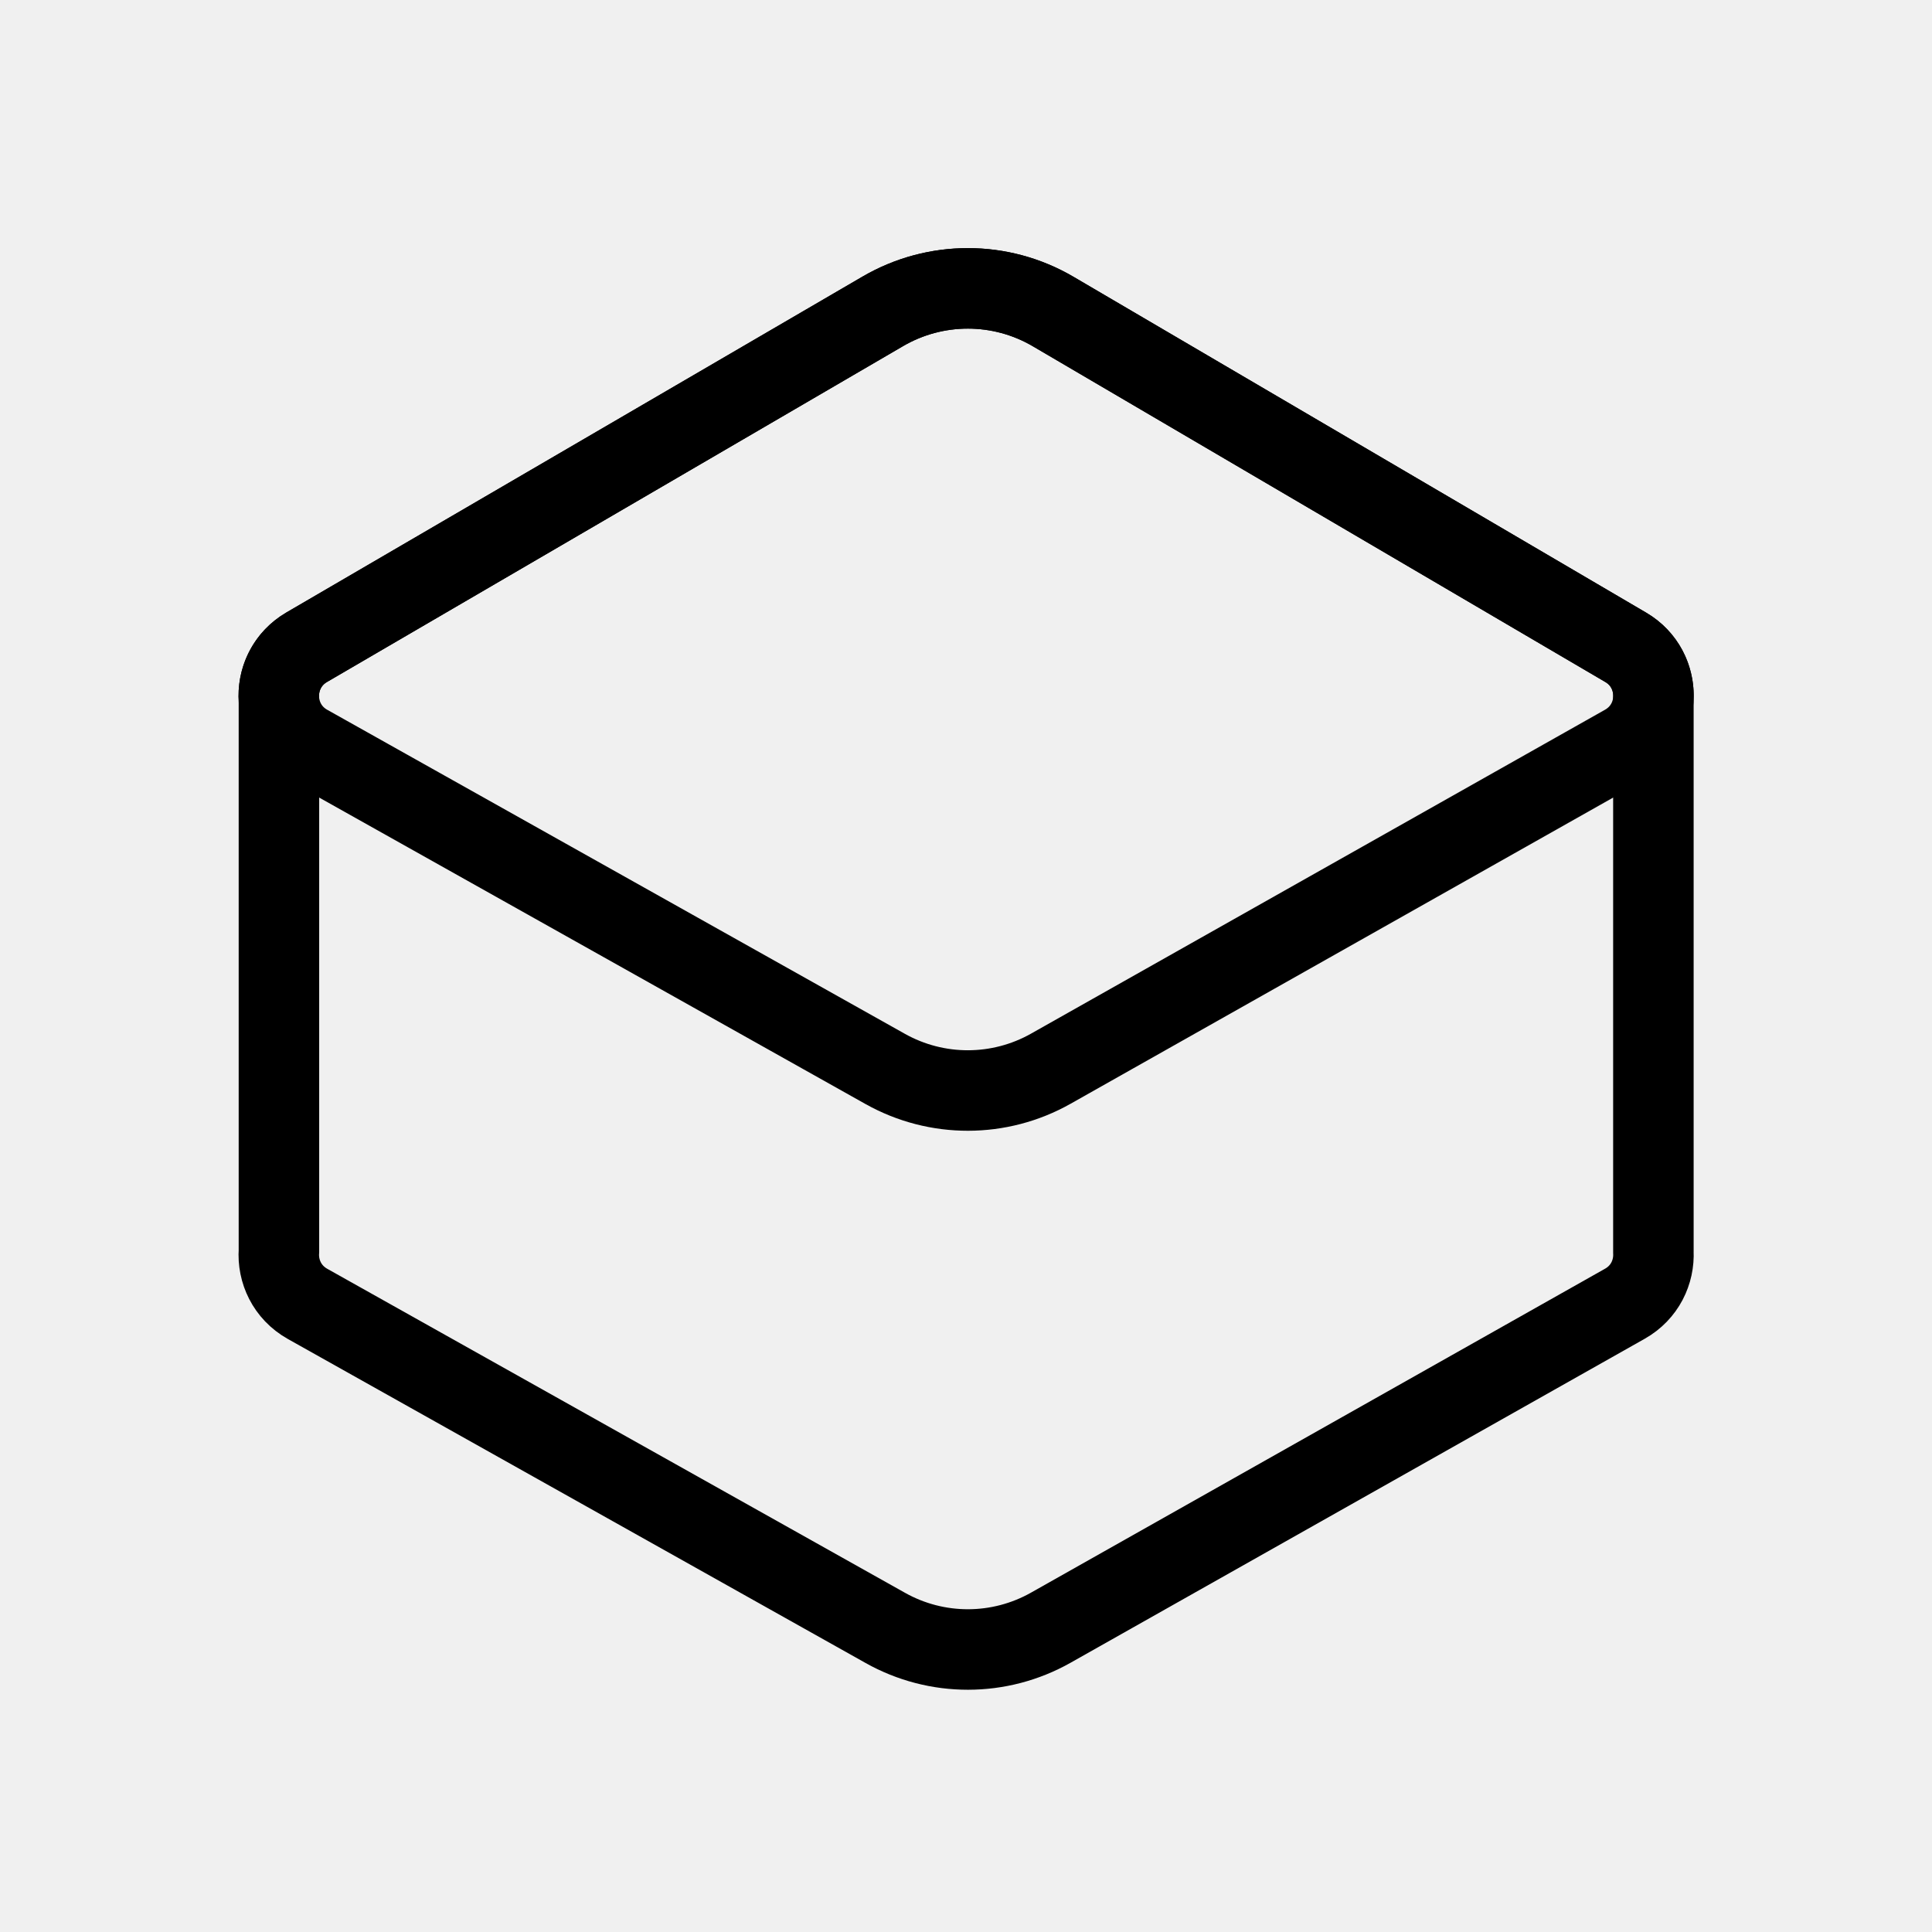
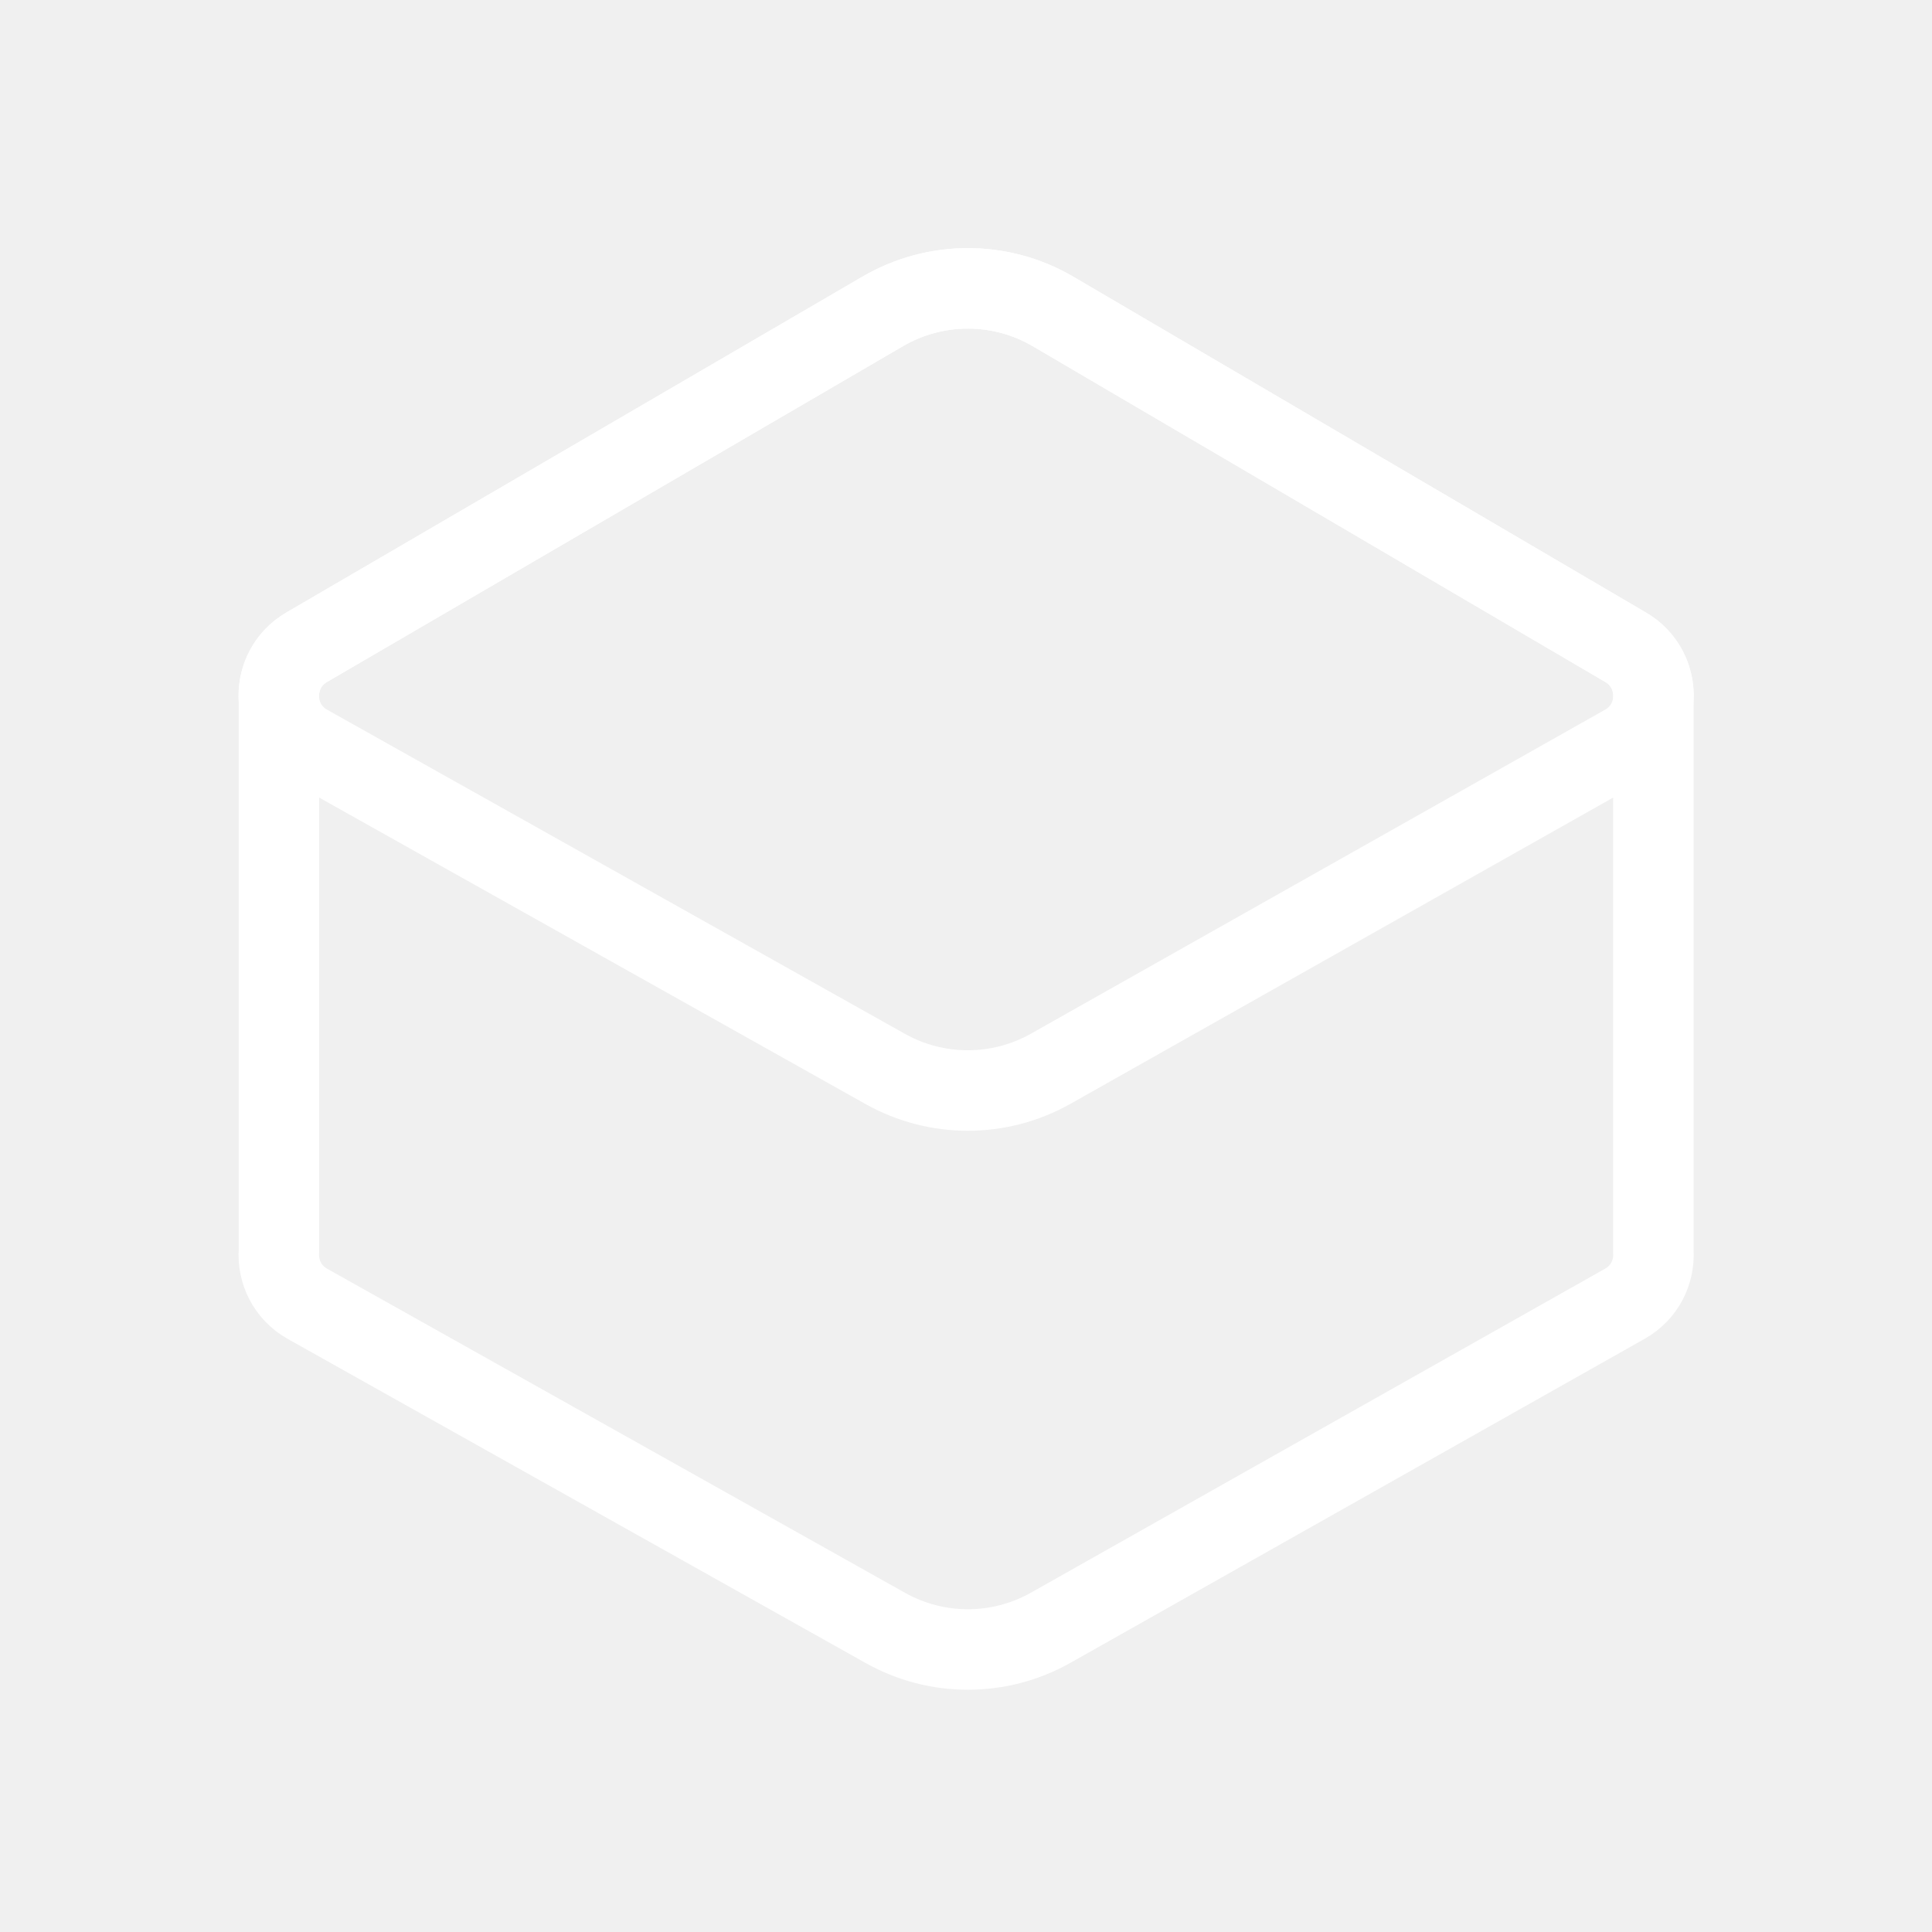
- <svg xmlns="http://www.w3.org/2000/svg" width="800px" height="800px" viewBox="0 0 24 24" fill="none">
-   <path d="M20.539 8.676V15.552C20.551 15.801 20.433 16.056 20.184 16.196L13.053 20.22C12.415 20.58 11.636 20.581 10.997 20.222L3.82 16.197C3.566 16.054 3.447 15.792 3.465 15.537V8.694C3.447 8.444 3.562 8.185 3.81 8.04L10.966 3.868C11.621 3.486 12.43 3.487 13.083 3.87L20.195 8.041C20.436 8.182 20.55 8.432 20.539 8.676Z" stroke="#000000" />
-   <path d="M3.82 9.253C3.349 8.989 3.343 8.312 3.81 8.04L10.966 3.868C11.621 3.486 12.43 3.487 13.083 3.87L20.195 8.041C20.66 8.313 20.654 8.987 20.184 9.252L13.053 13.276C12.415 13.636 11.636 13.637 10.997 13.279L3.82 9.253Z" stroke="#000000" />
+ <svg xmlns="http://www.w3.org/2000/svg" width="30px" height="30px" viewBox="0 0 24 24" fill="none">
+   <path d="M20.539 8.676V15.552C20.551 15.801 20.433 16.056 20.184 16.196L13.053 20.22C12.415 20.58 11.636 20.581 10.997 20.222L3.82 16.197C3.566 16.054 3.447 15.792 3.465 15.537V8.694C3.447 8.444 3.562 8.185 3.81 8.04L10.966 3.868C11.621 3.486 12.43 3.487 13.083 3.87L20.195 8.041C20.436 8.182 20.55 8.432 20.539 8.676Z" stroke="#fff" />
+   <path d="M3.82 9.253C3.349 8.989 3.343 8.312 3.81 8.04L10.966 3.868C11.621 3.486 12.43 3.487 13.083 3.87L20.195 8.041C20.66 8.313 20.654 8.987 20.184 9.252L13.053 13.276C12.415 13.636 11.636 13.637 10.997 13.279L3.82 9.253Z" stroke="#fff" />
</svg>
